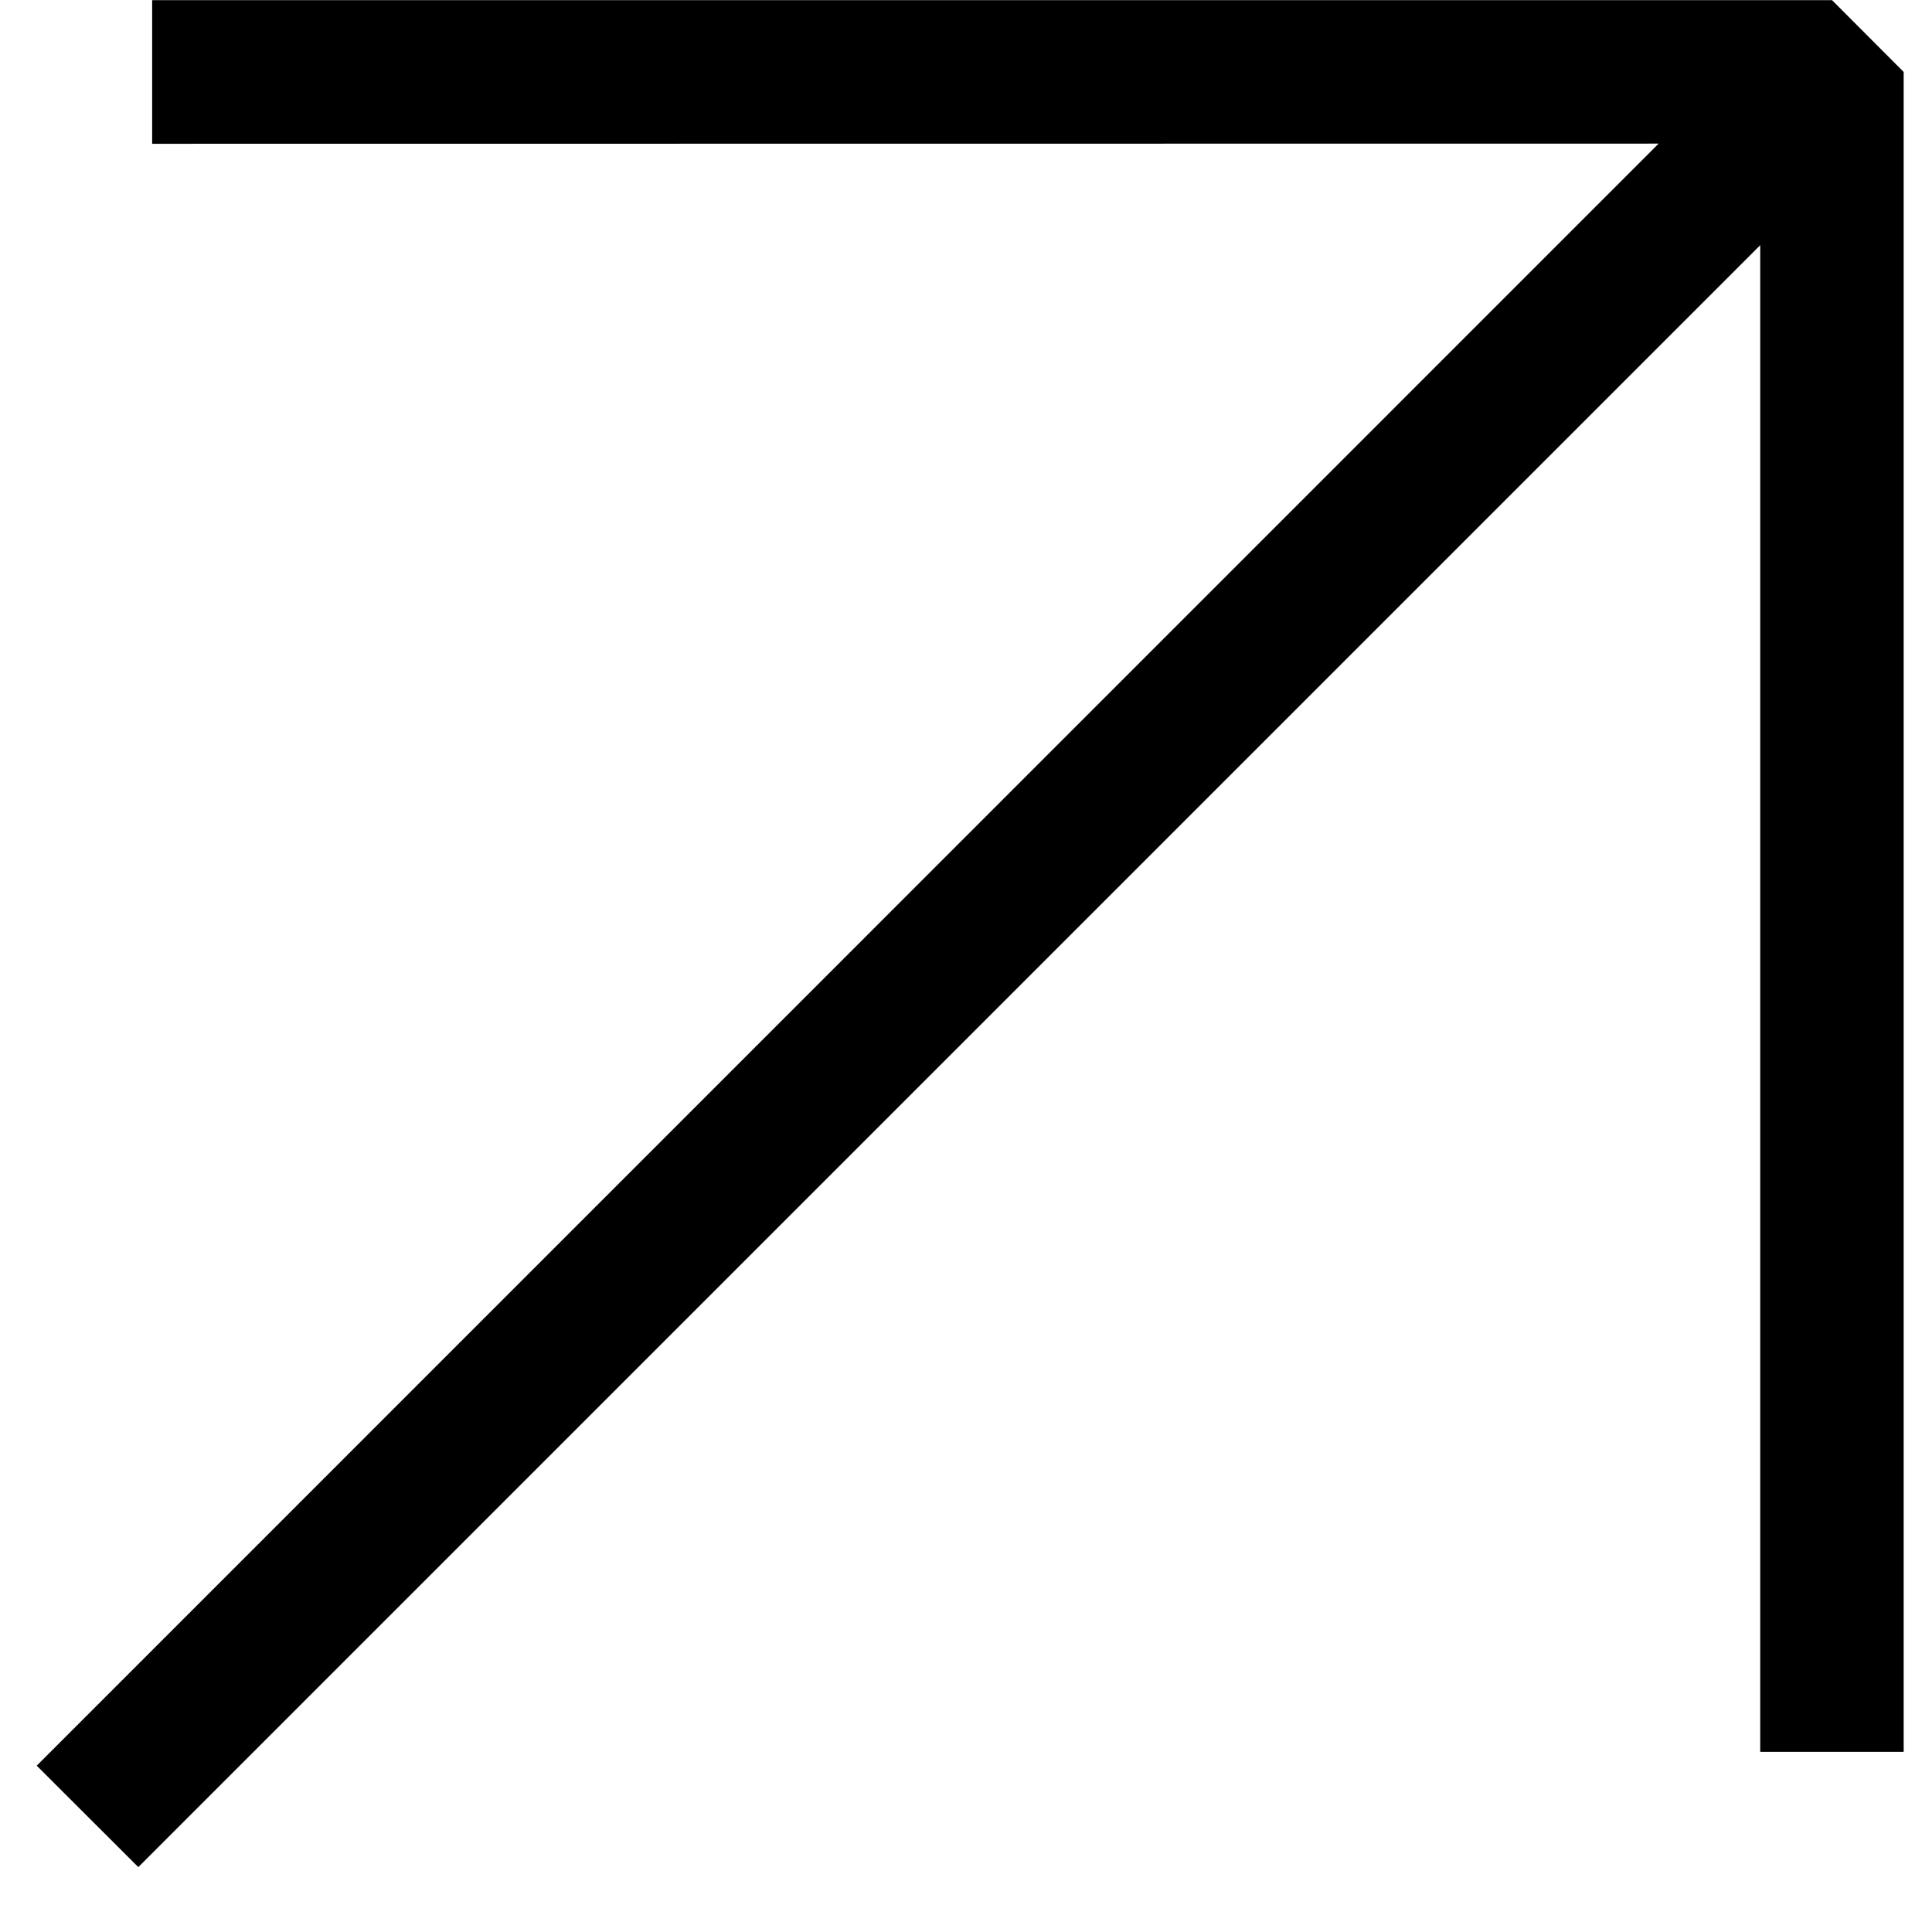
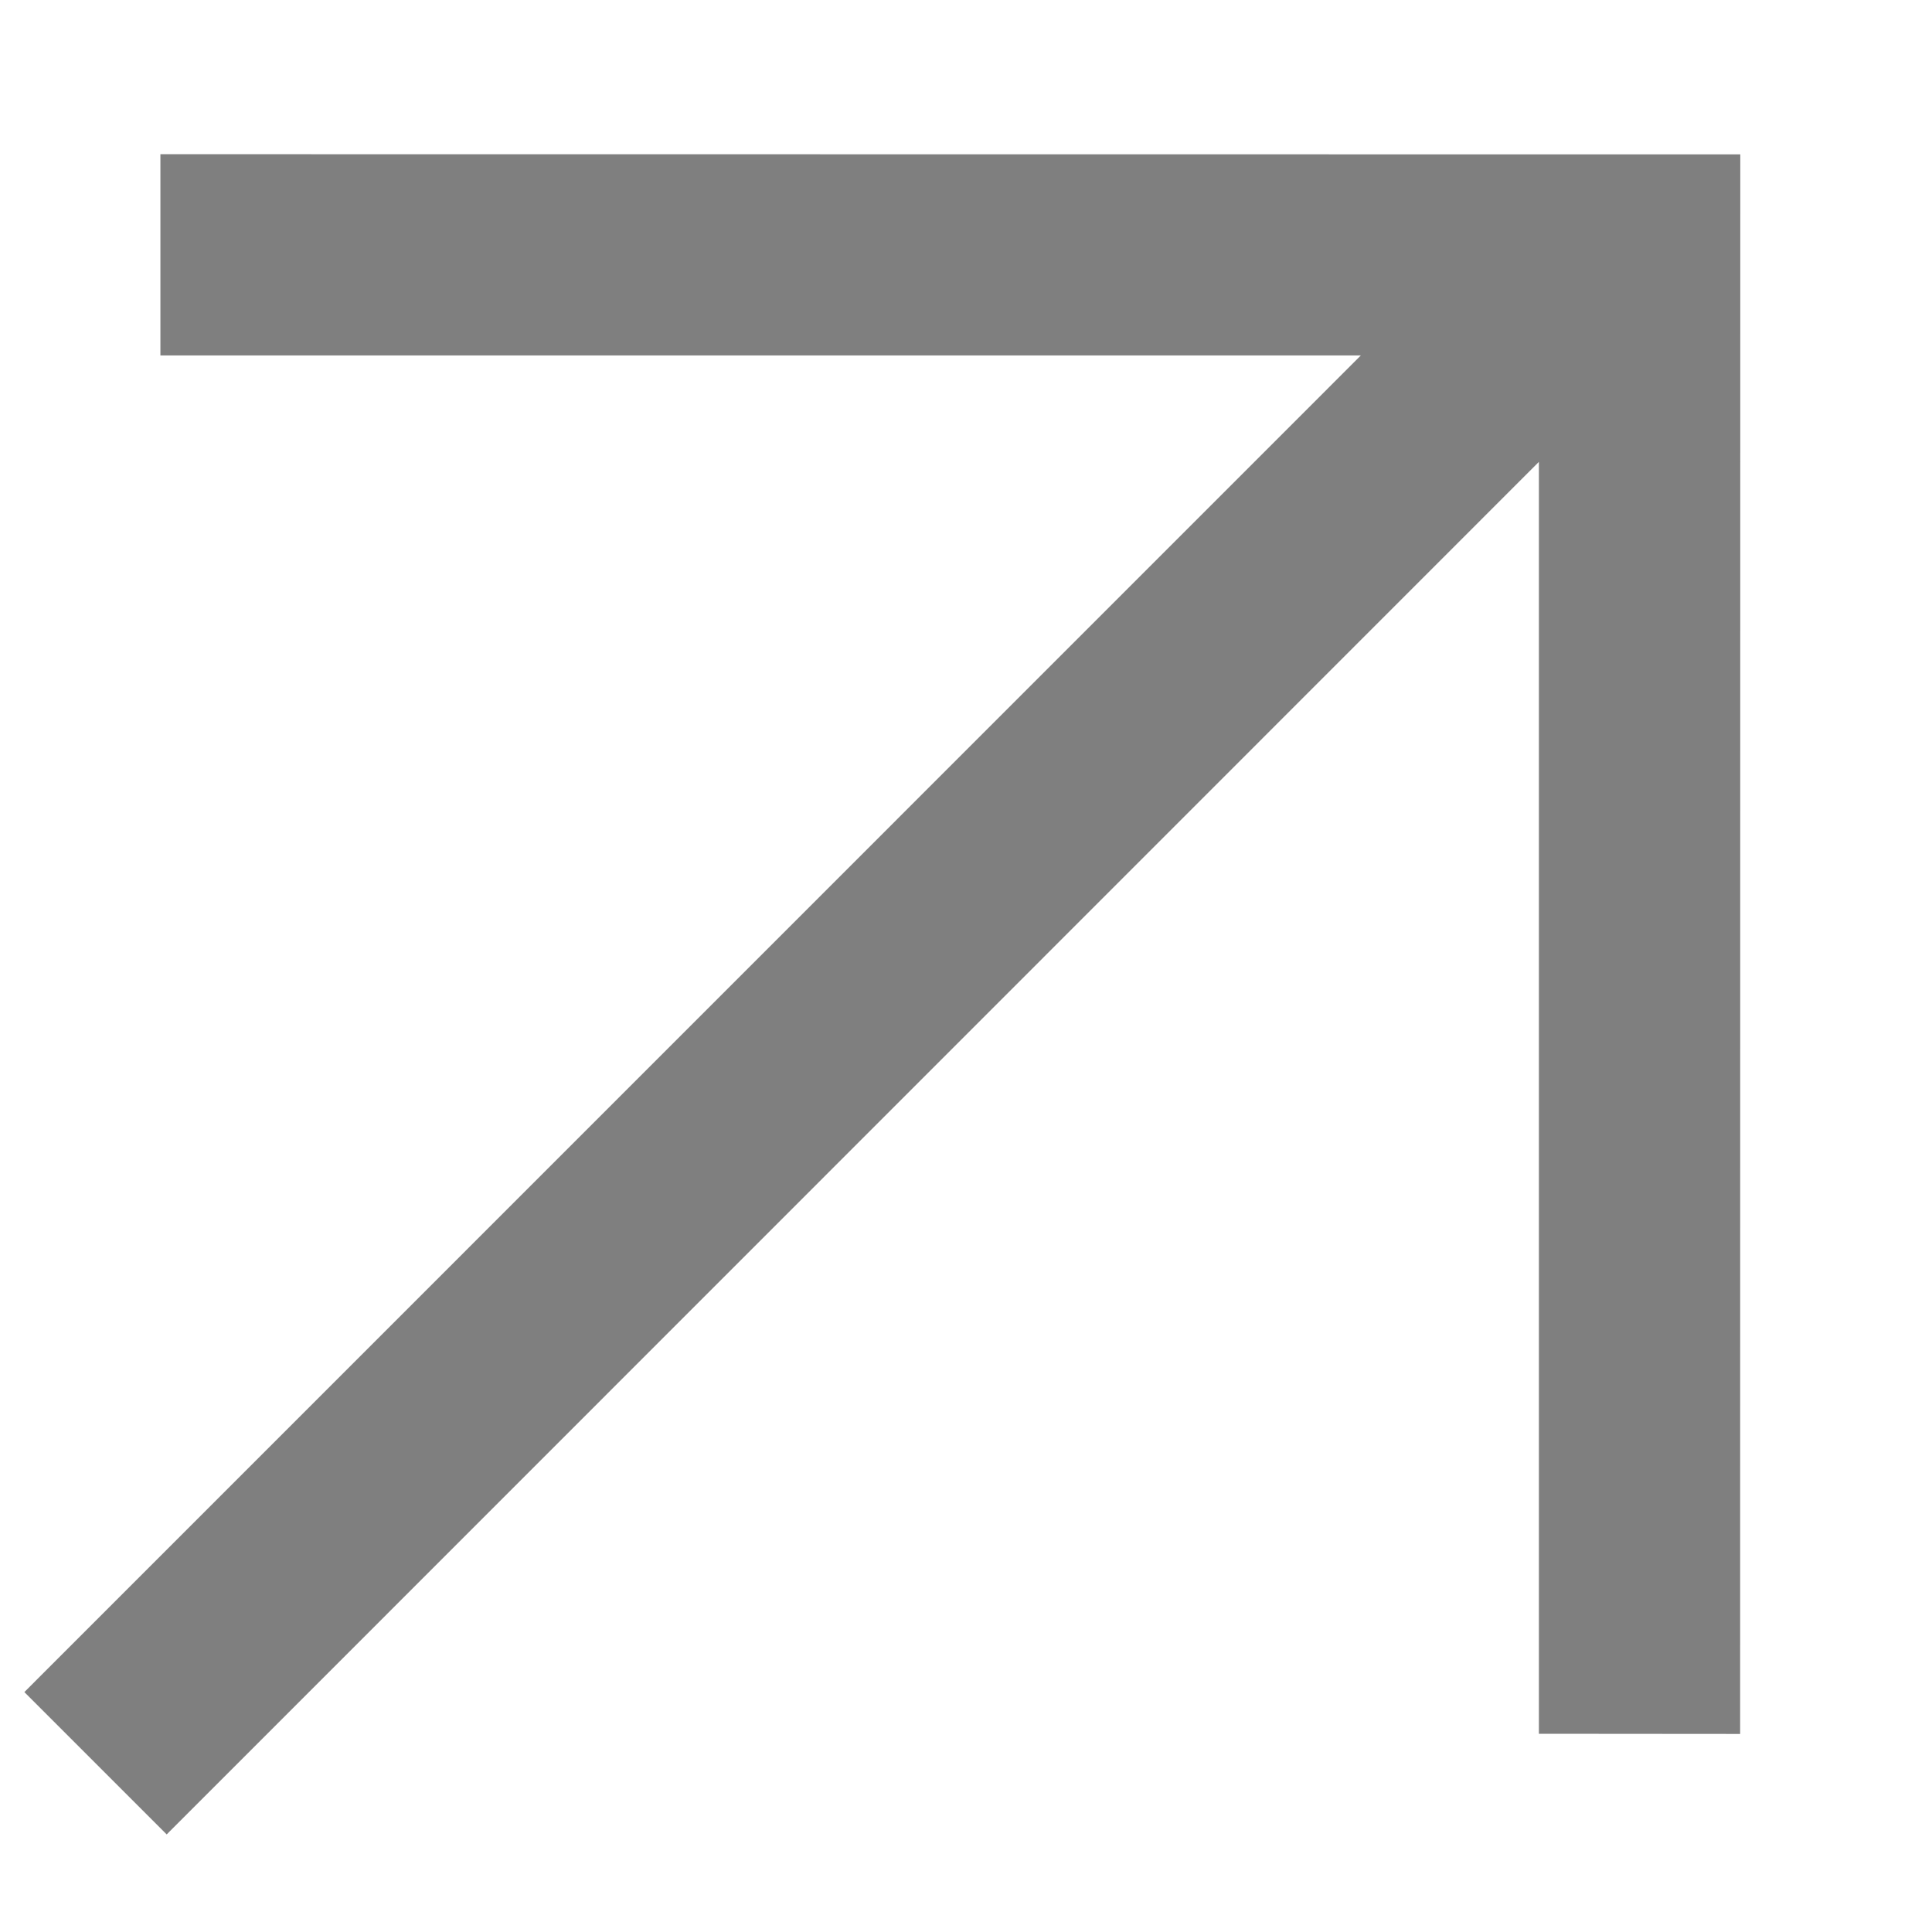
<svg xmlns="http://www.w3.org/2000/svg" width="12px" height="12px" viewBox="0 0 12 12" version="1.1">
  <g id="Symbols" stroke="none" stroke-width="1" fill="none" fill-rule="evenodd">
-     <g id="arrow-down" transform="translate(-12, -6)">
-       <g transform="translate(18.02642, 11.79932) scale(1, -1) rotate(225) translate(-18.02642, -11.79932) translate(9.826746, 3.599644)">
-         <polygon id="Path" fill="#000000" fill-rule="nonzero" transform="translate(8.199675, 8.199675) rotate(225) translate(-8.199675, -8.199675) " points="2.402 13.367 12.476 3.293 3.118 3.293 3.118 2.402 13.552 2.402 13.998 2.847 13.998 13.281 13.106 13.281 13.107 3.924 3.032 13.998" />
+     <g id="Icons/Arrow-Circle-Light" transform="translate(-9, -8)" fill="#7F7F7F" fill-rule="nonzero">
+       <g id="Icons/Arrow-Link" transform="translate(9.151306, 8.957827)">
+         <path d="M0.845,1.77635684e-15 L10.658,0.001 L10.657,9.812 L9.407,9.811 L9.407,1.911 L0.884,10.436 L-2.66453526e-15,9.552 L8.301,1.25 L0.845,1.25 L0.845,1.77635684e-15 Z" id="Combined-Shape" />
      </g>
    </g>
  </g>
</svg>
